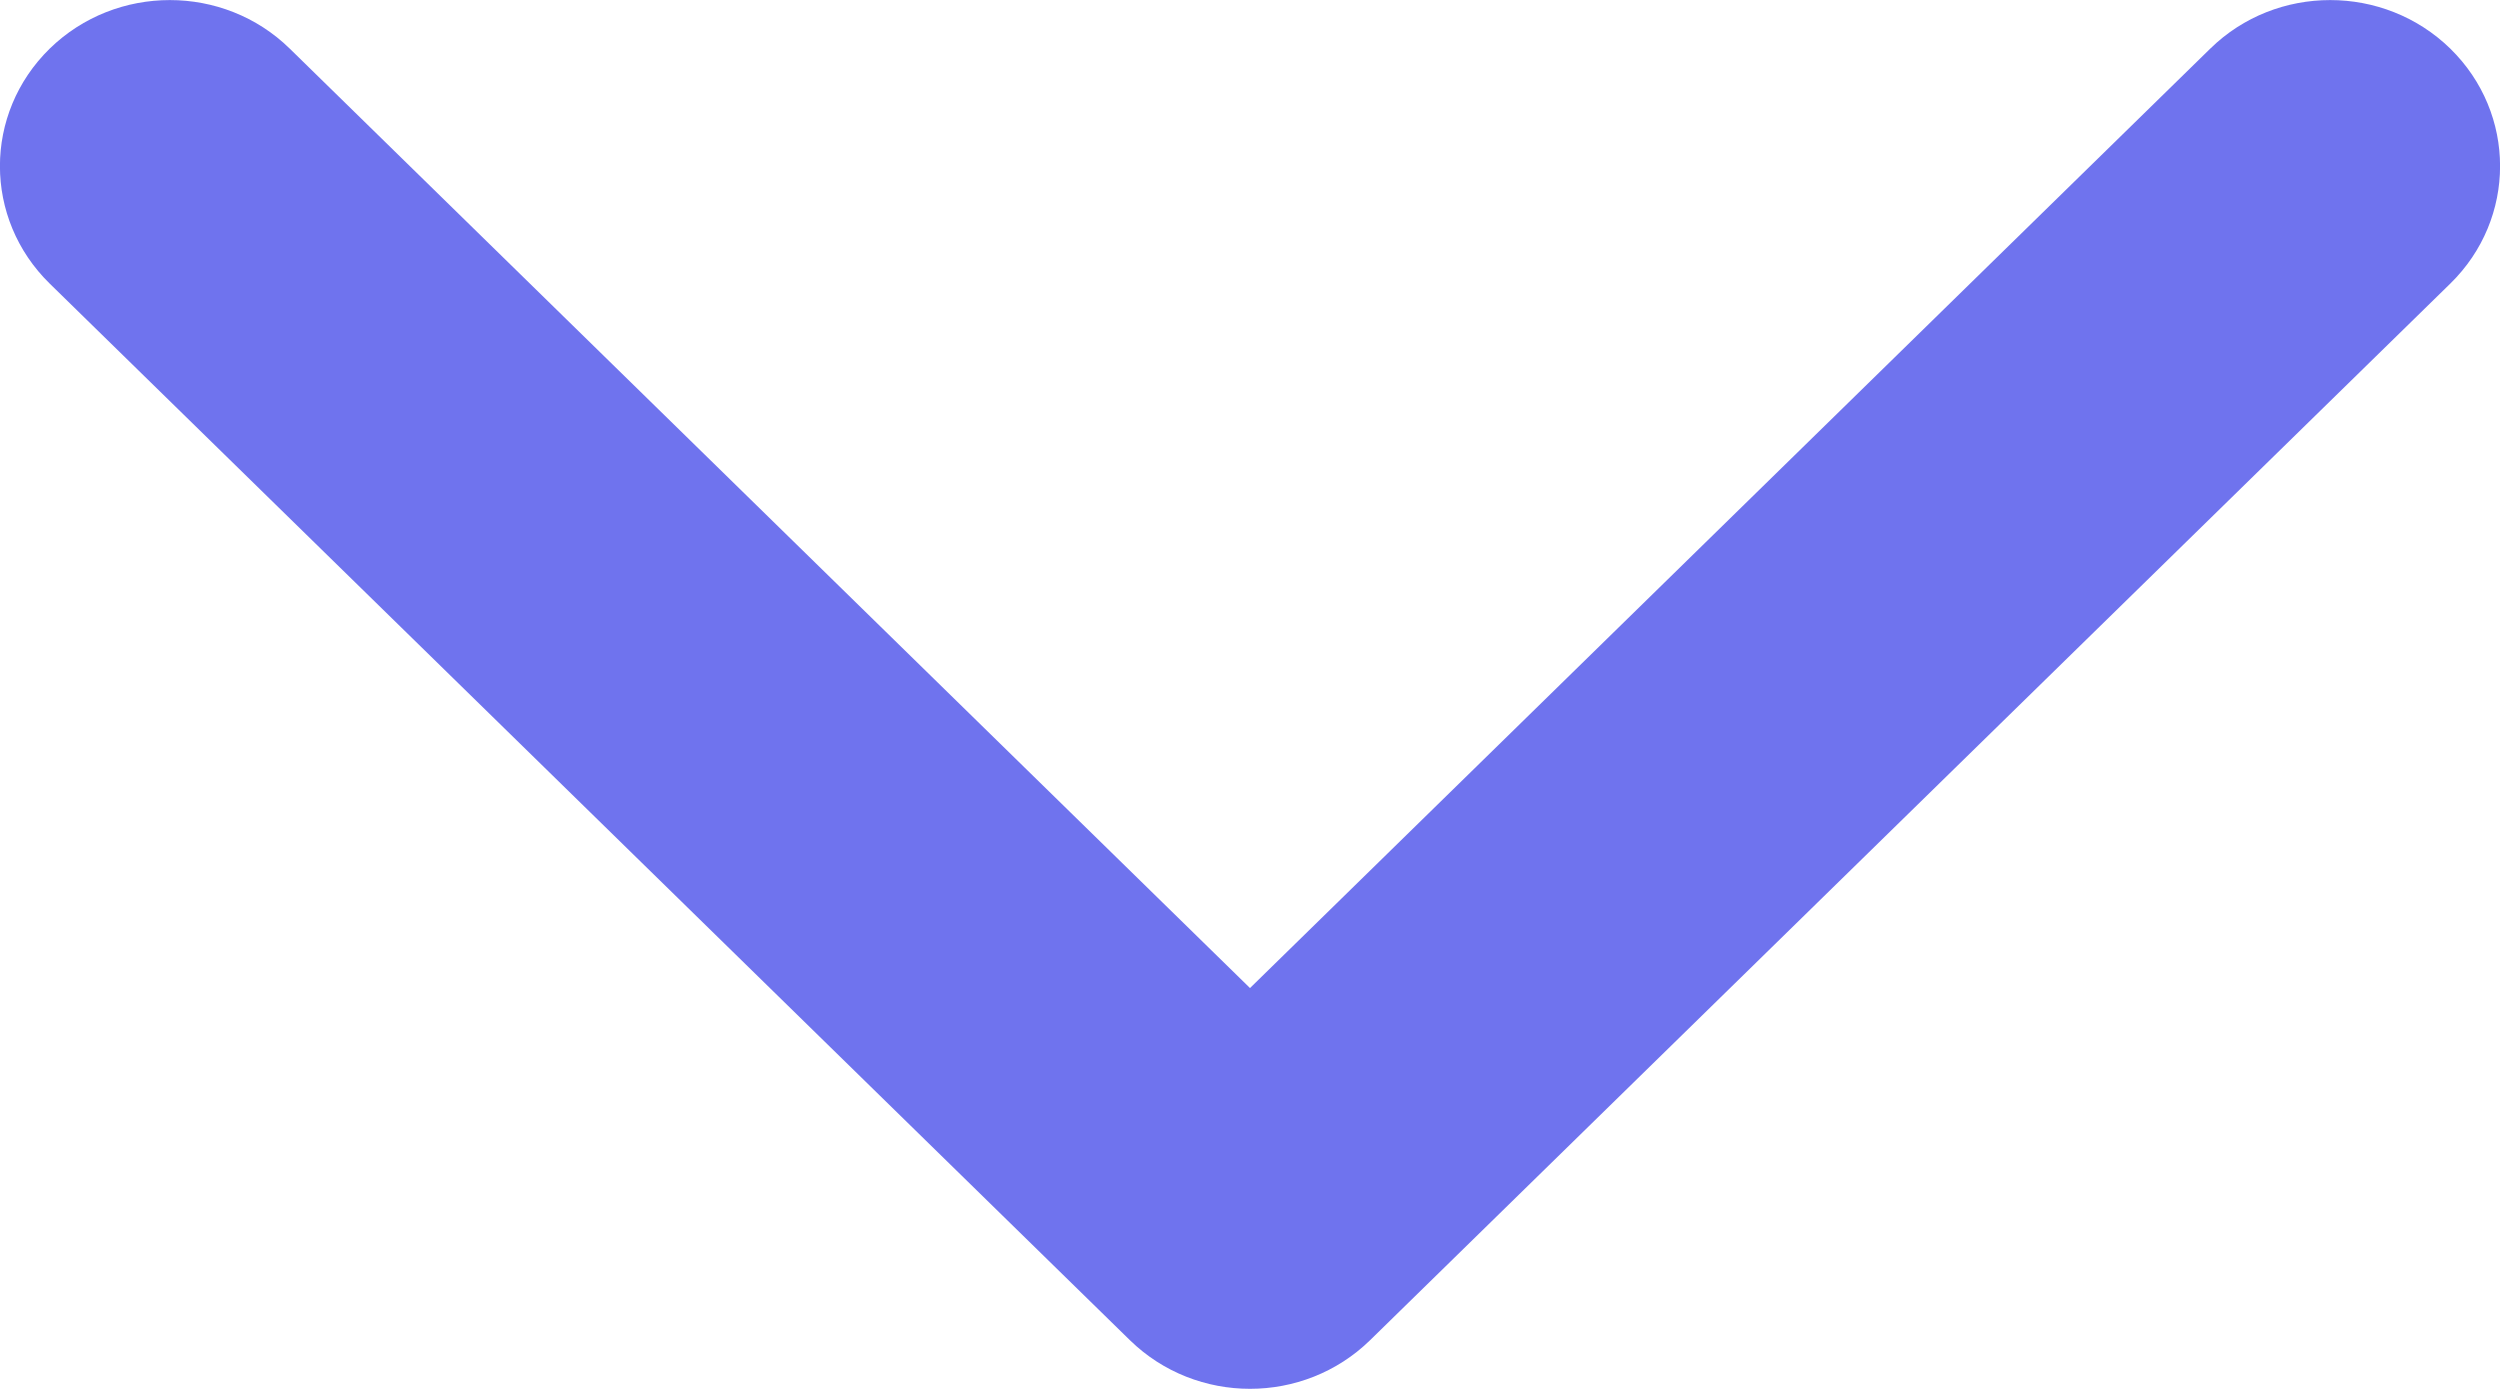
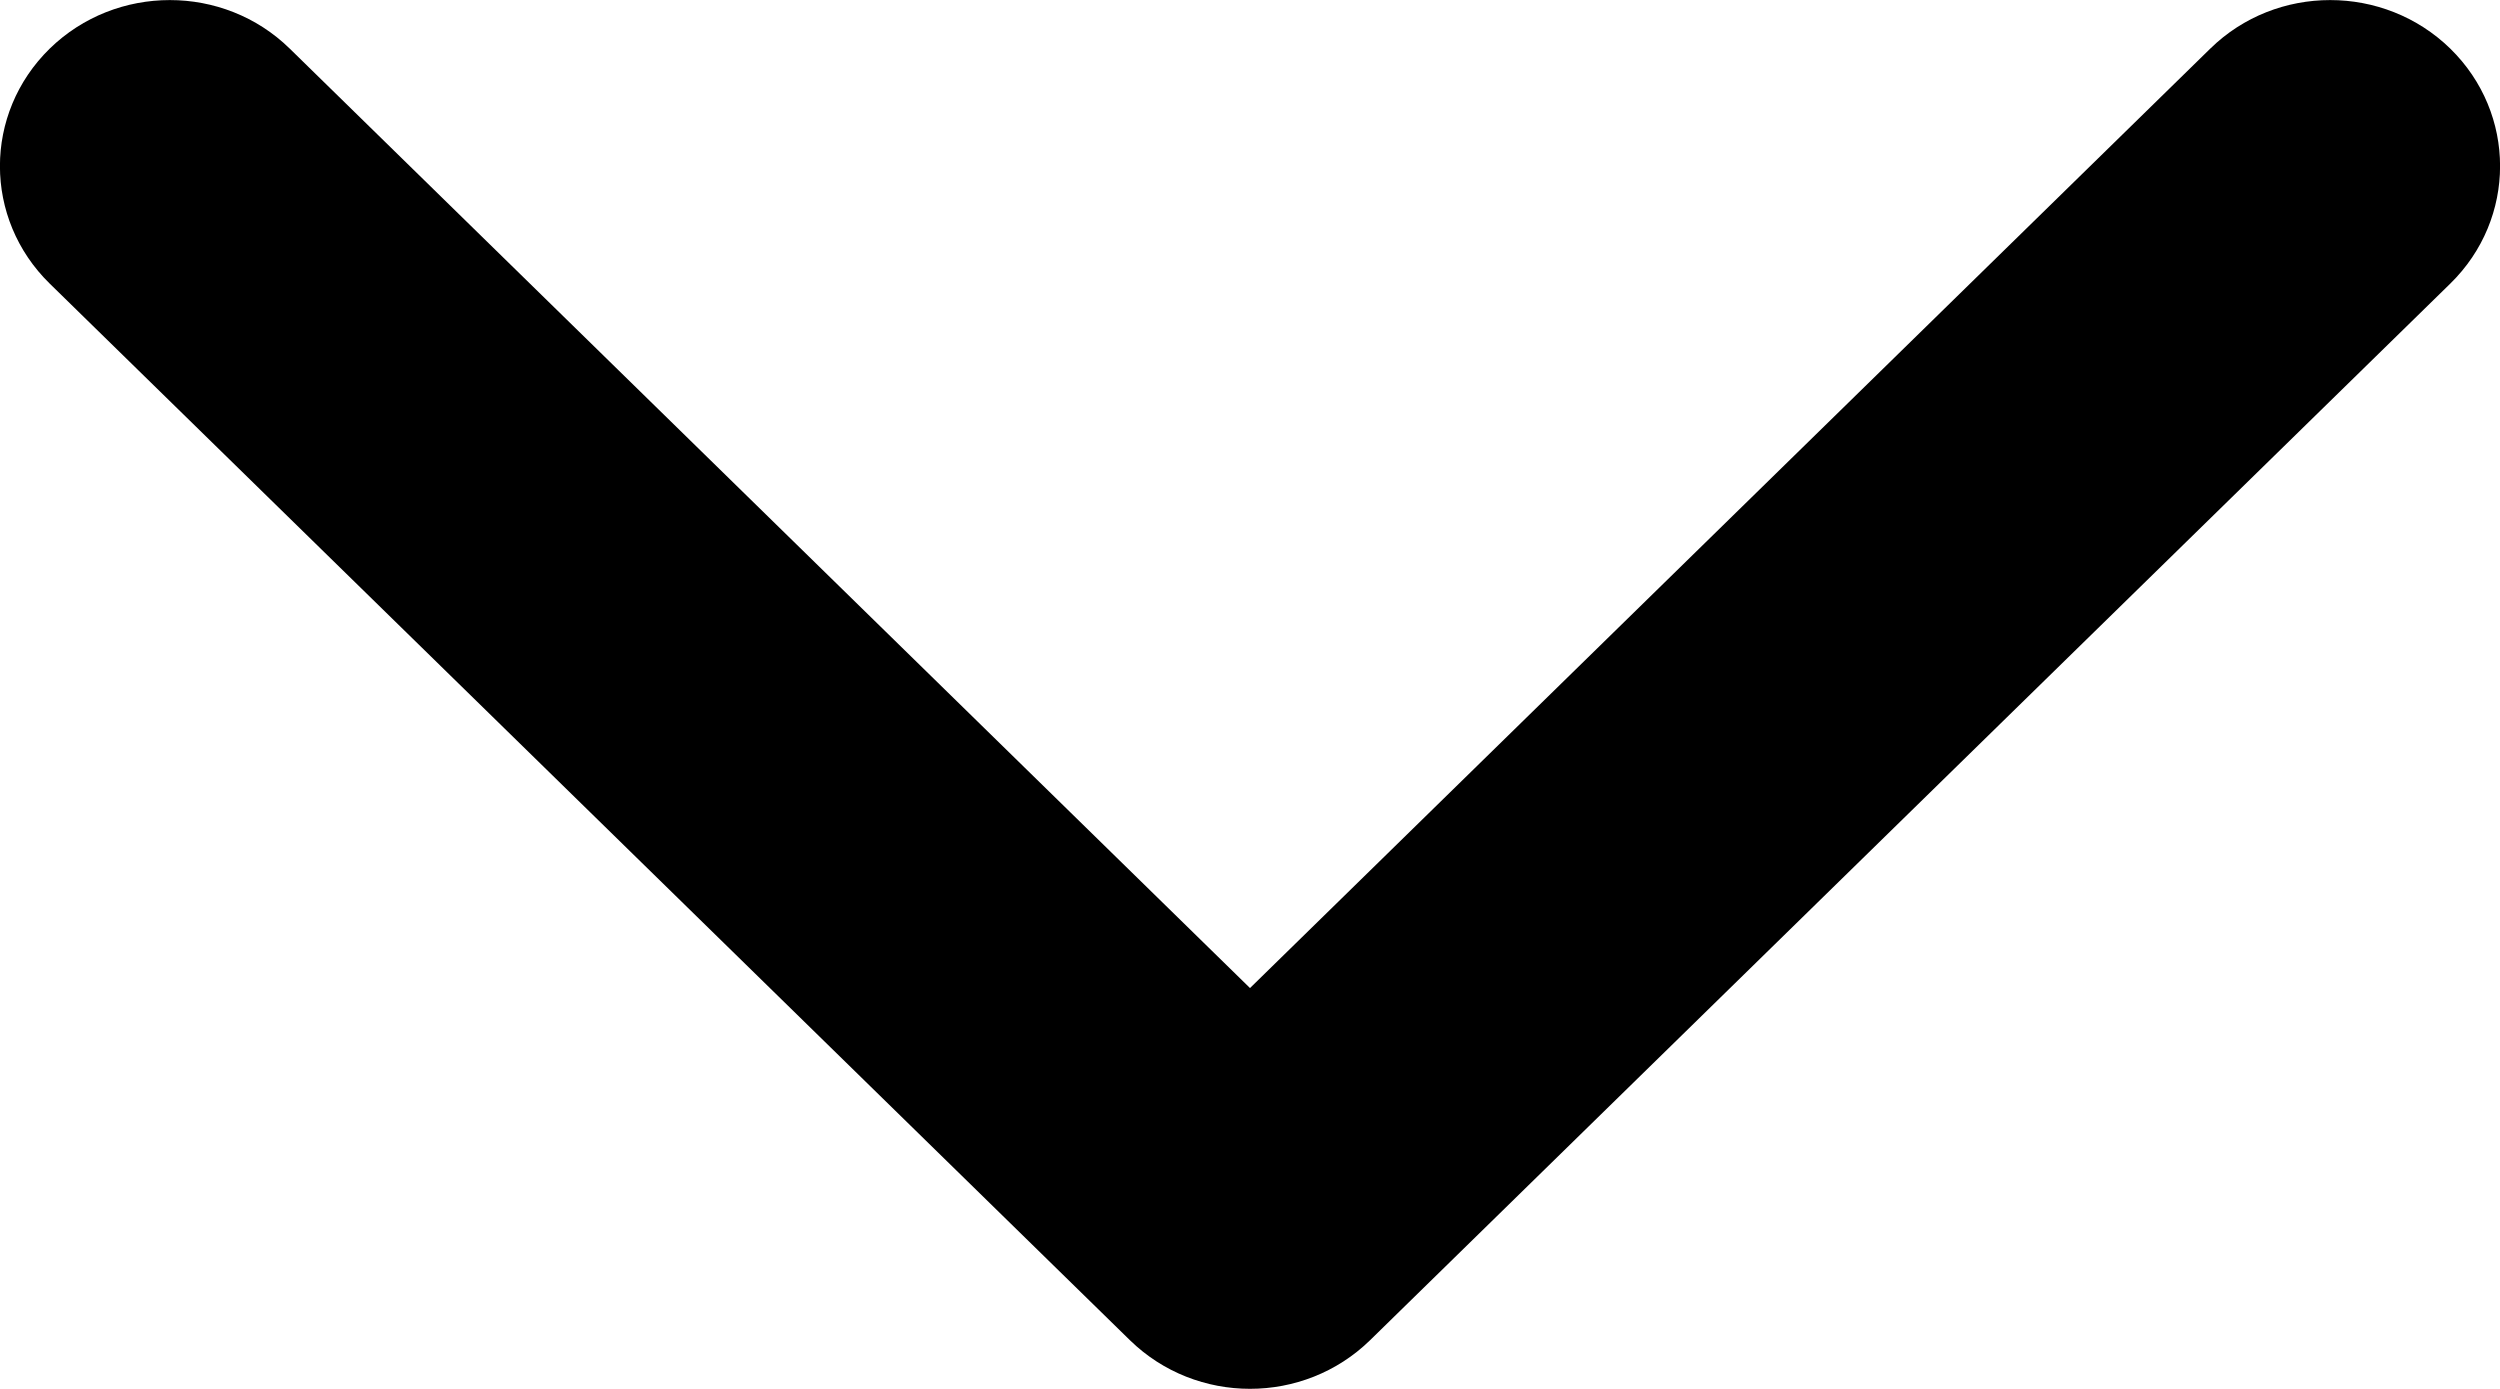
- <svg xmlns="http://www.w3.org/2000/svg" width="9" height="5" viewBox="0 0 9 5" fill="none">
-   <path fill-rule="evenodd" clip-rule="evenodd" d="M8.821 1.021L4.932 4.825C4.693 5.058 4.307 5.058 4.068 4.825L0.179 1.021C-0.06 0.787 -0.06 0.409 0.179 0.175C0.418 -0.058 0.805 -0.058 1.043 0.175L4.5 3.557L7.957 0.175C8.195 -0.058 8.582 -0.058 8.821 0.175C9.06 0.409 9.06 0.787 8.821 1.021Z" fill="#6F73EE" />
+ <svg xmlns="http://www.w3.org/2000/svg" width="9" height="5" viewBox="0 0 9 5">
+   <path fill-rule="evenodd" clip-rule="evenodd" d="M8.821 1.021L4.932 4.825C4.693 5.058 4.307 5.058 4.068 4.825L0.179 1.021C-0.06 0.787 -0.06 0.409 0.179 0.175C0.418 -0.058 0.805 -0.058 1.043 0.175L4.5 3.557L7.957 0.175C8.195 -0.058 8.582 -0.058 8.821 0.175C9.06 0.409 9.06 0.787 8.821 1.021Z" />
</svg>
